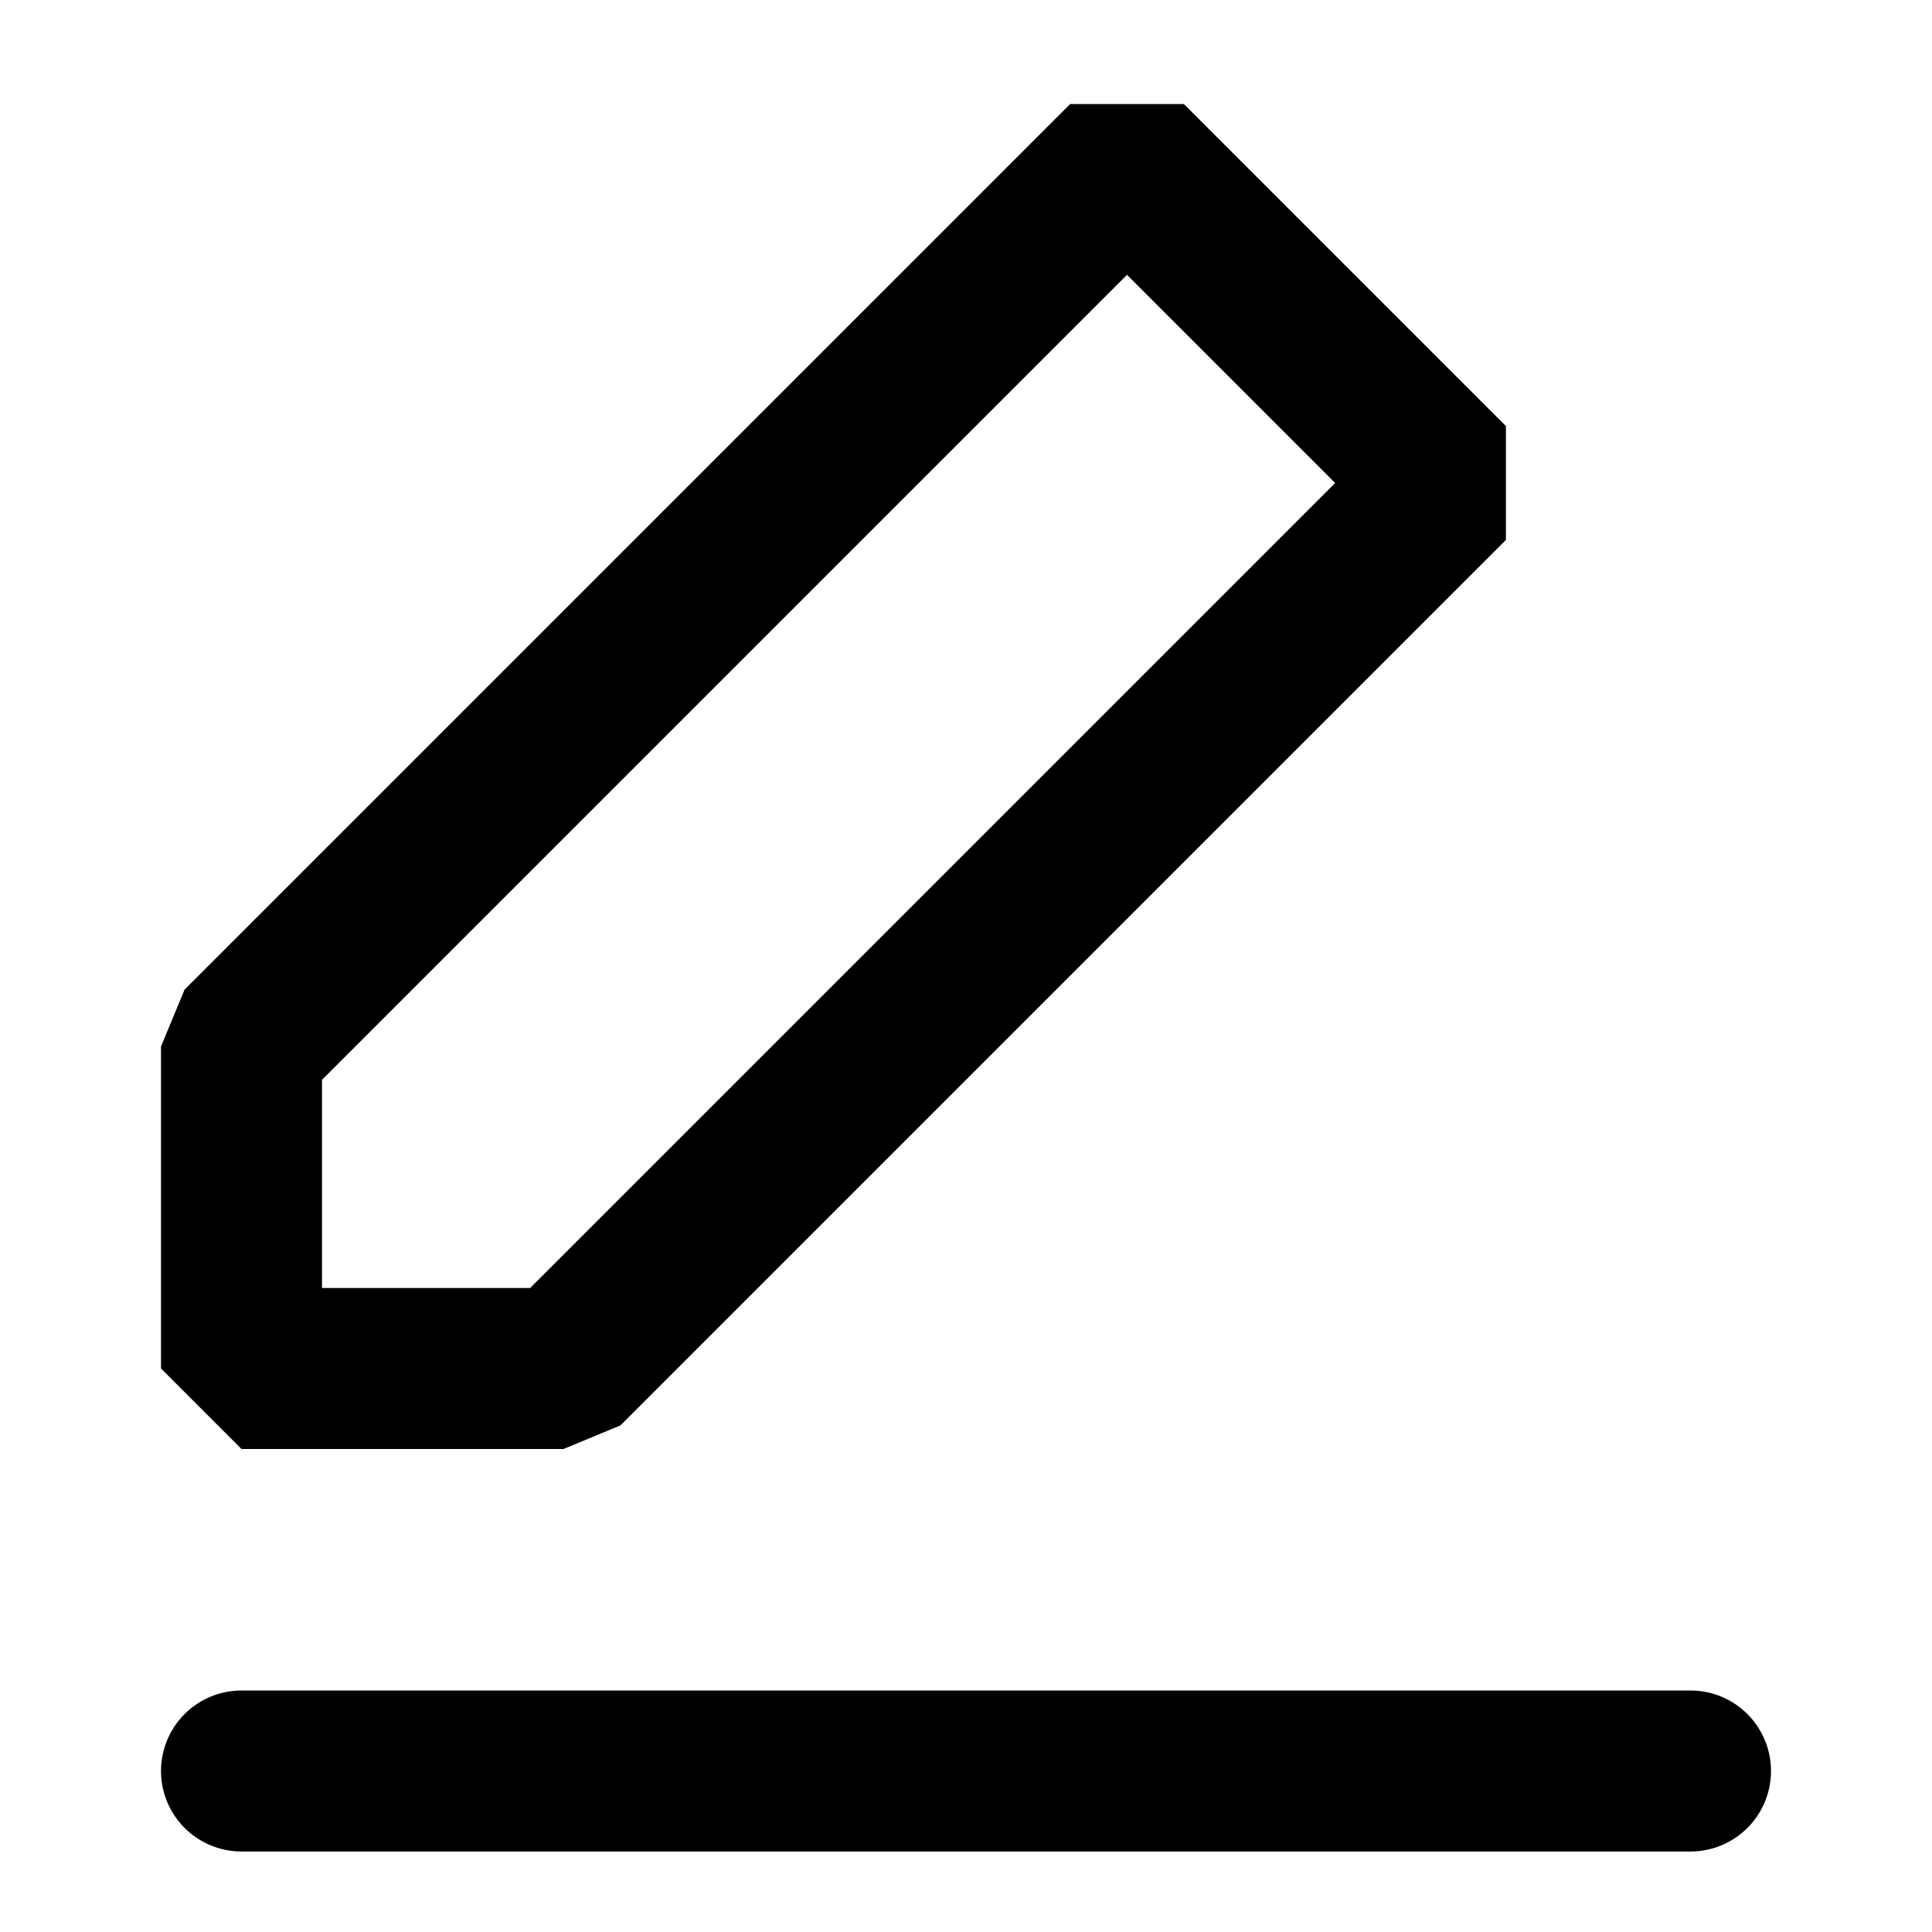
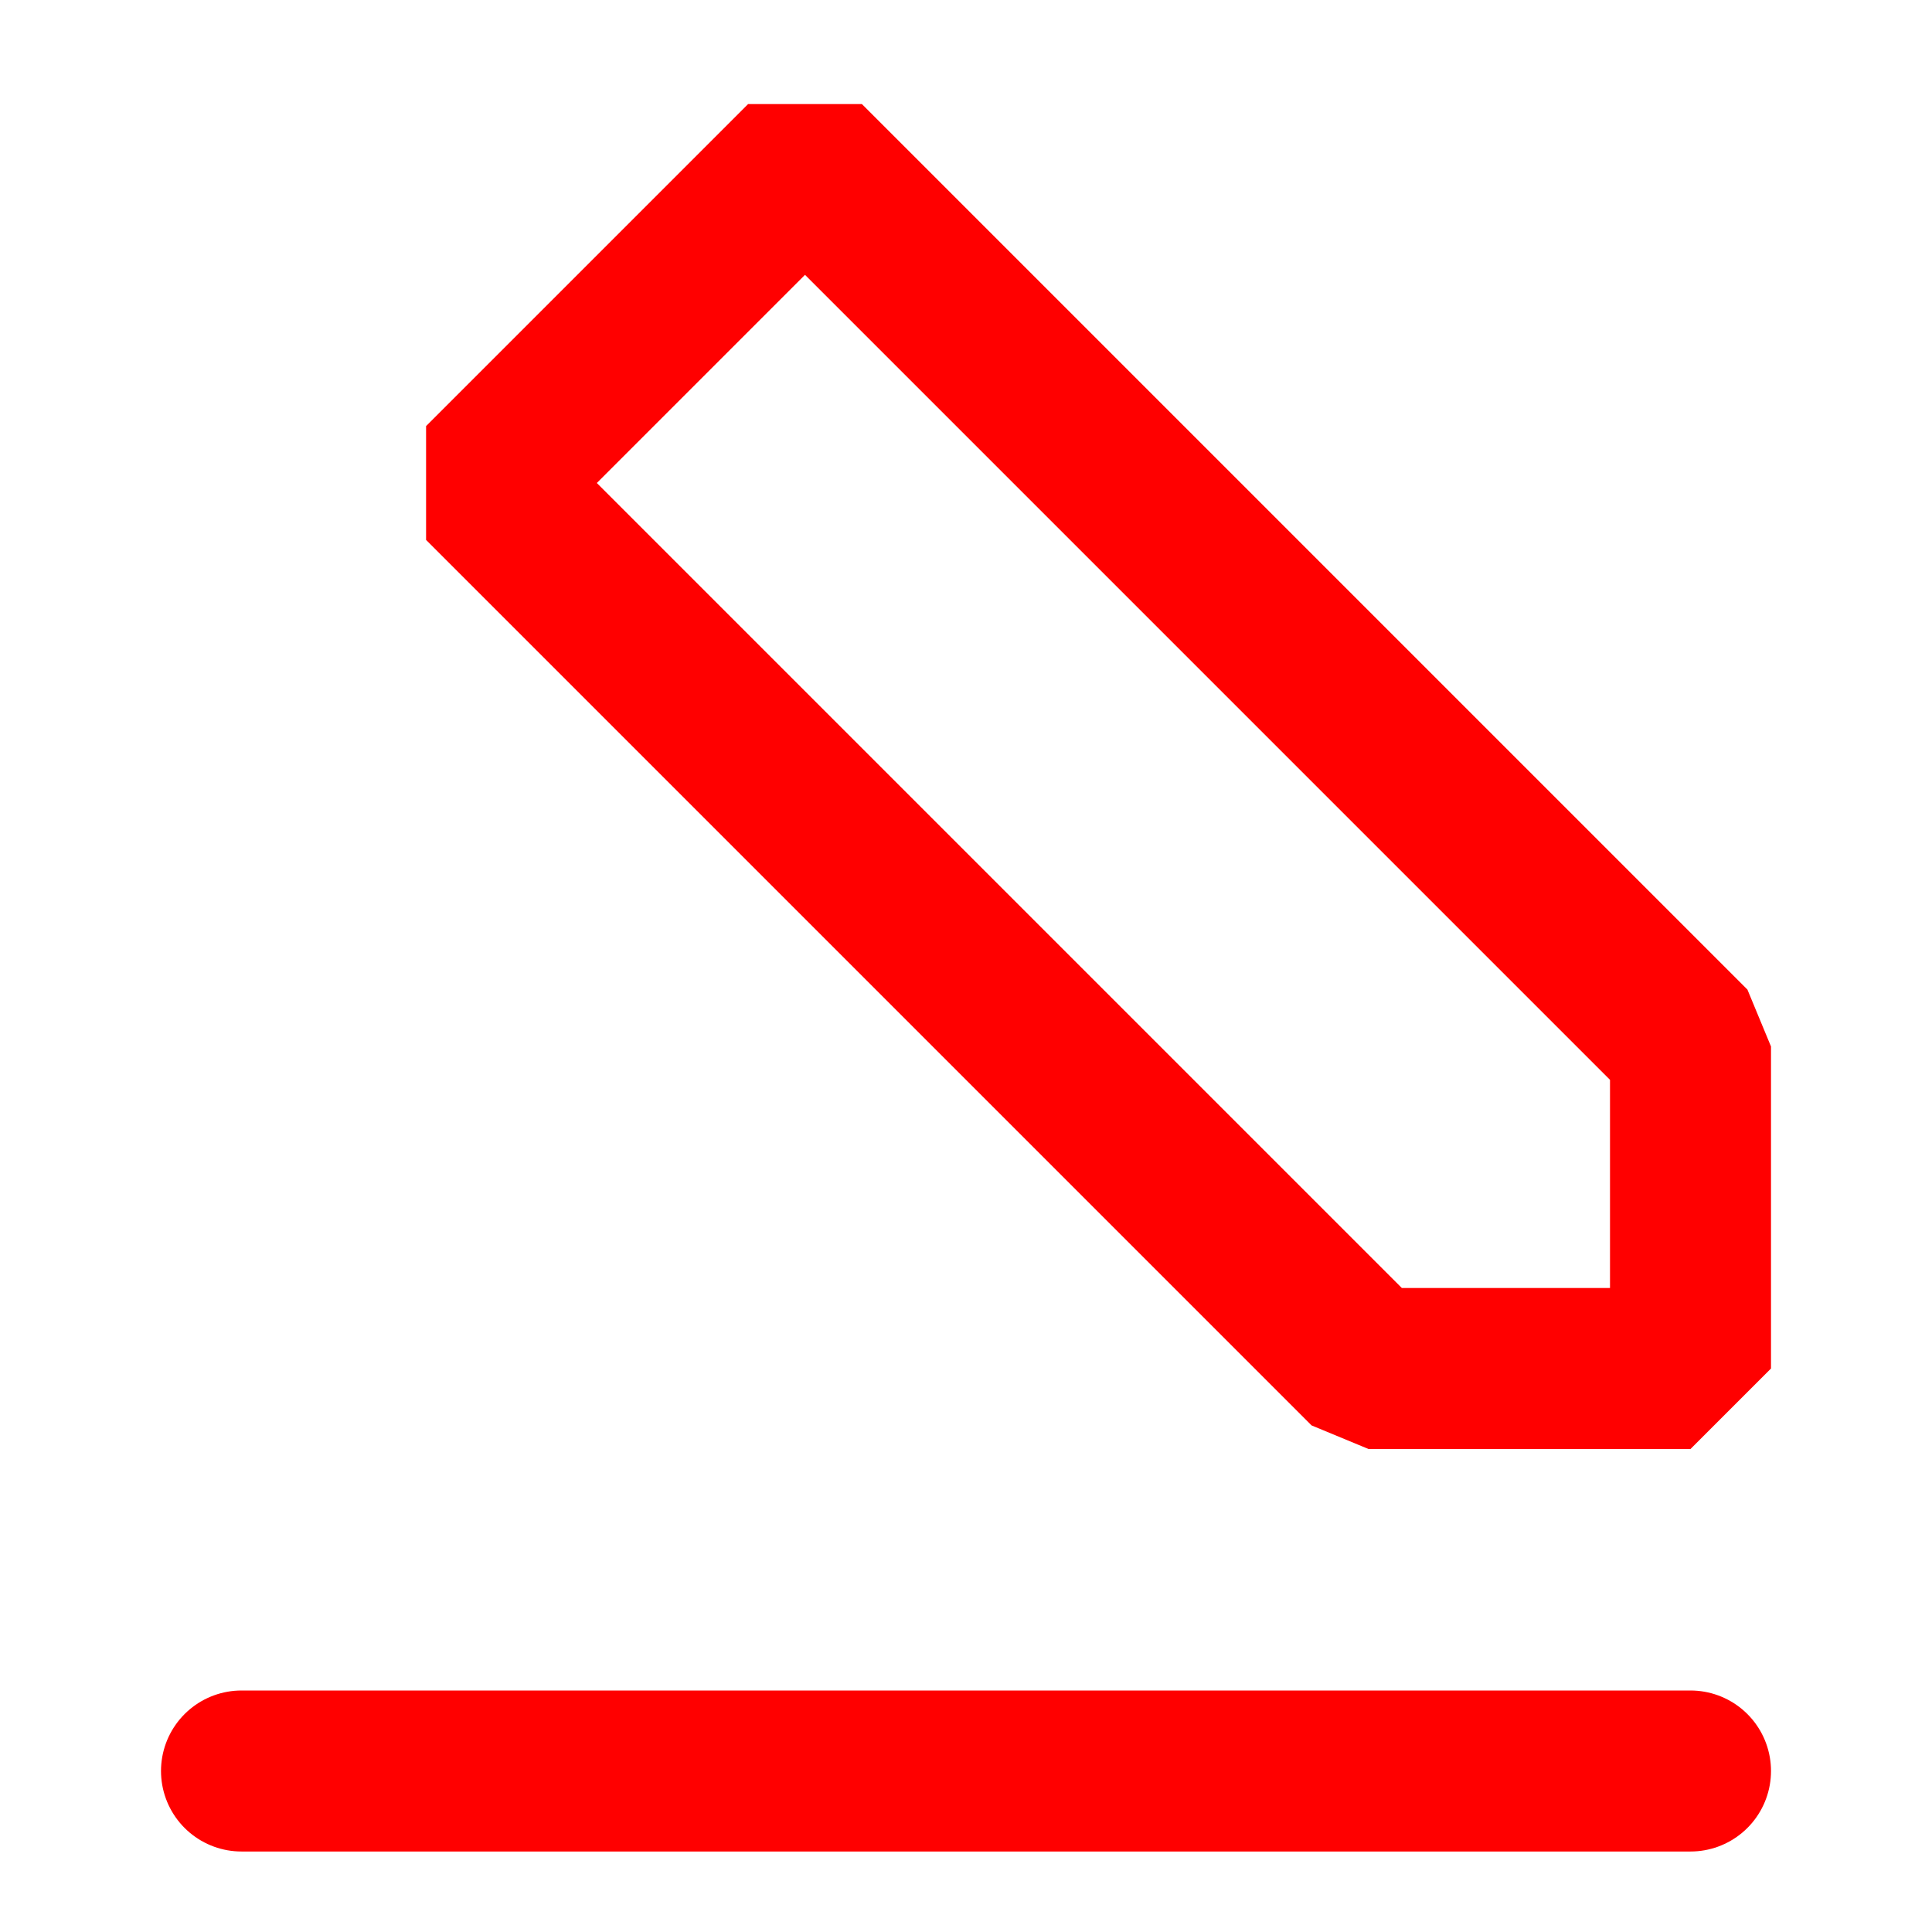
- <svg xmlns="http://www.w3.org/2000/svg" width="33" height="33" viewBox="0 0 24 24" fill="none" stroke="#000000" stroke-width="2" stroke-linecap="round" stroke-linejoin="bevel">
-   <polygon points="14 2 18 6 7 17 3 17 3 13 14 2" />
-   <line x1="3" y1="22" x2="21" y2="22" />
+ <svg xmlns="http://www.w3.org/2000/svg" width="33" height="33" viewBox="0 0 24 24" fill="none" stroke="#000000" stroke-width="2" stroke-linecap="round" stroke-linejoin="bevel" version="1.1" id="svg1">
+   <defs id="defs1" />
+   <polygon points="14,2 18,6 7,17 3,17 3,13 " id="polygon1" style="stroke:#ff0000" transform="matrix(-1,0,0,1,24,0)" />
+   <line x1="21" y1="22" x2="3" y2="22" id="line1" style="stroke:#ff0000" />
</svg>
